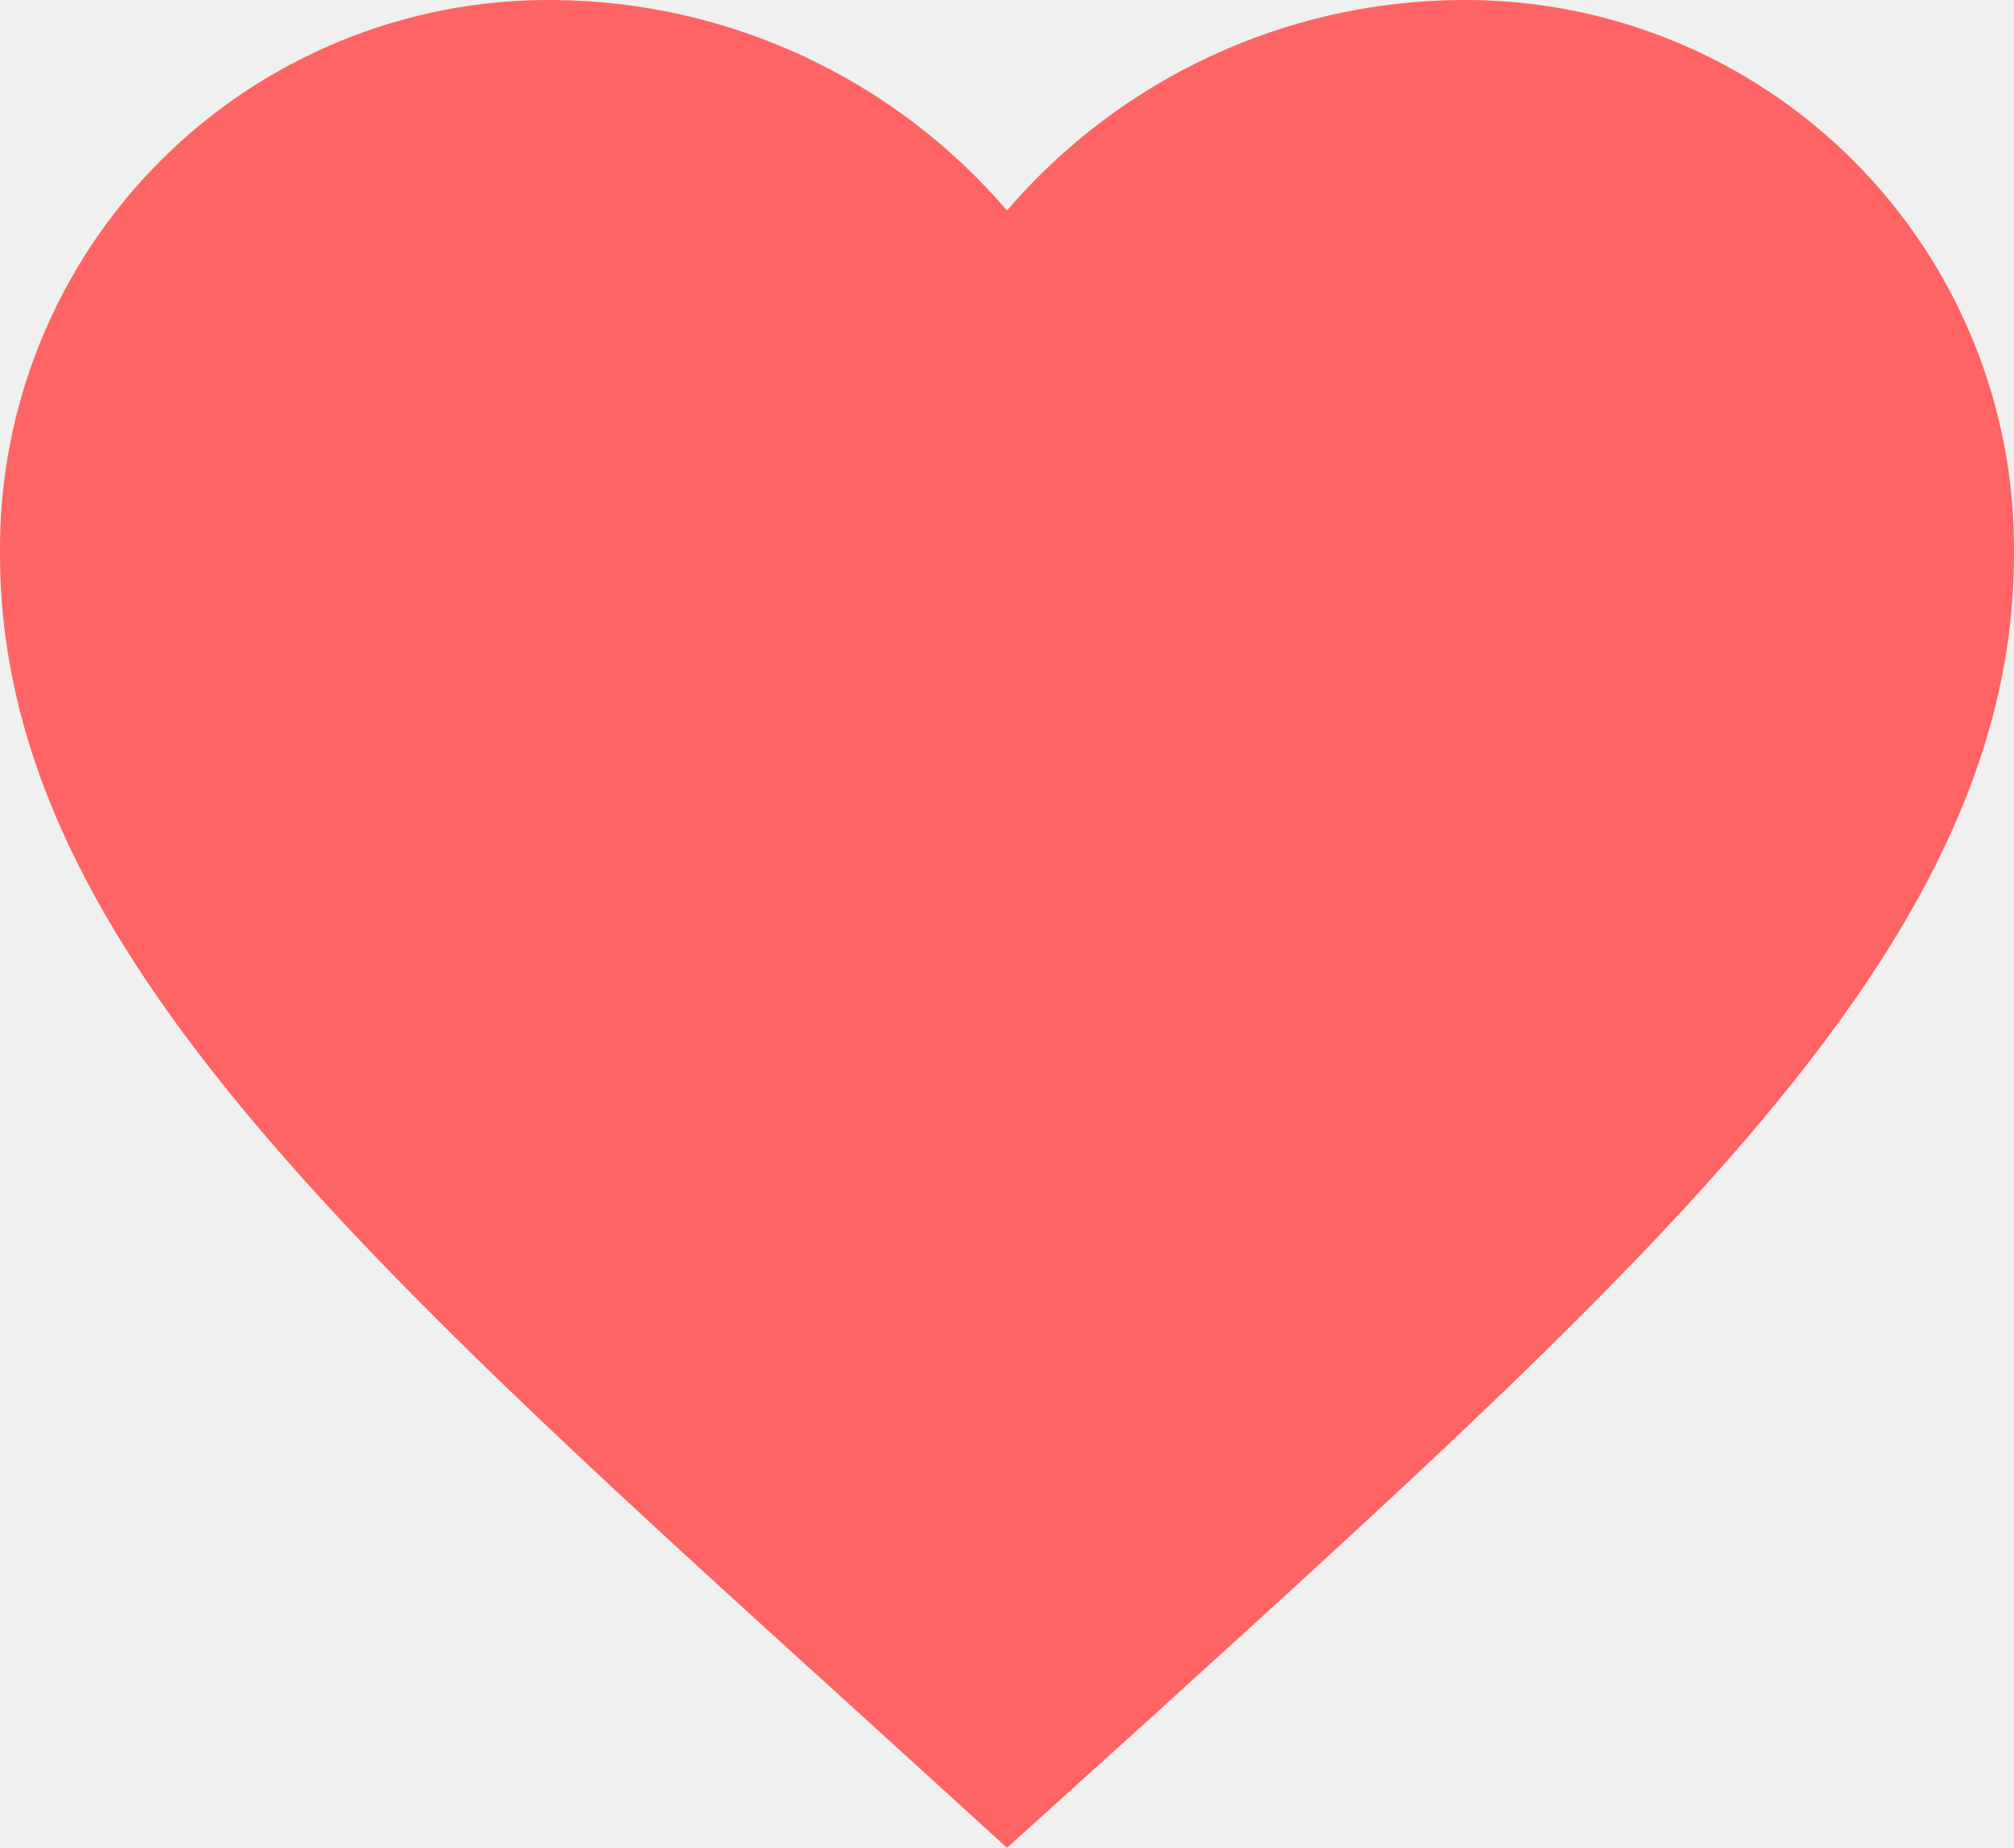
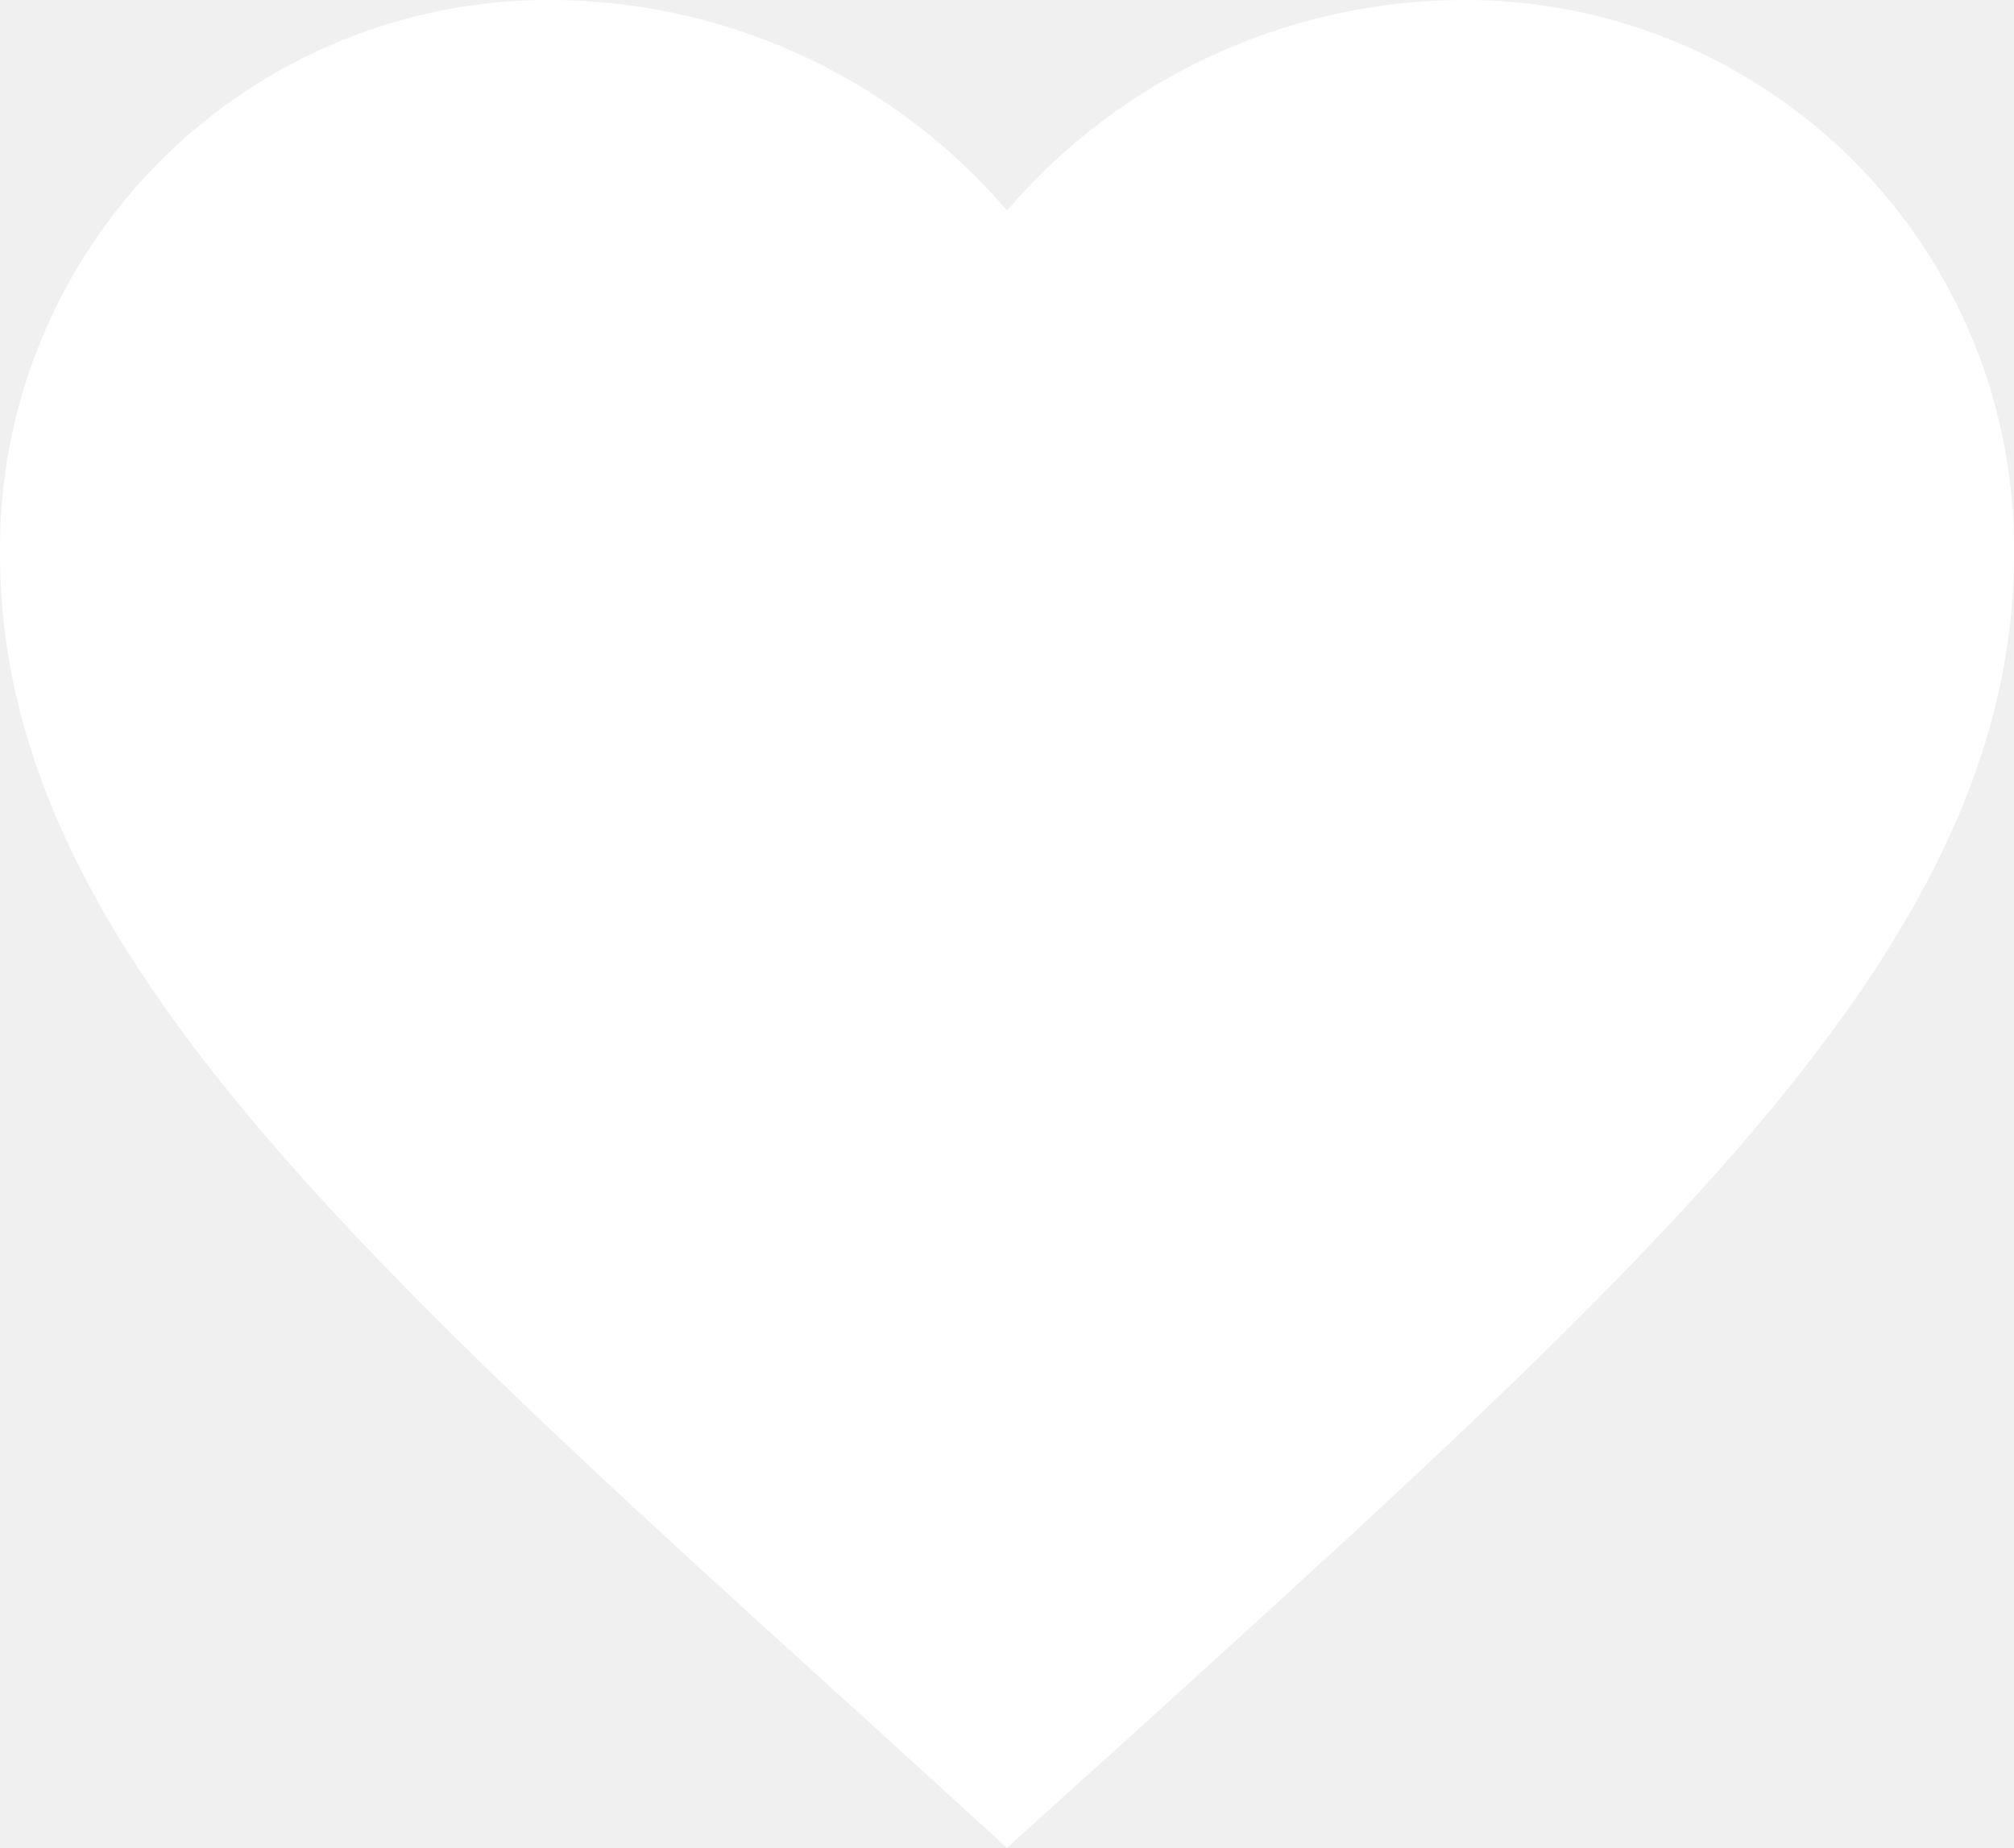
<svg xmlns="http://www.w3.org/2000/svg" width="20" height="18.35" viewBox="0 0 20 18.35">
-   <path id="ic_favorite_24px" d="M12,21.35l-1.45-1.32C5.4,15.36,2,12.28,2,8.5A5.447,5.447,0,0,1,7.5,3,5.988,5.988,0,0,1,12,5.09,5.988,5.988,0,0,1,16.5,3,5.447,5.447,0,0,1,22,8.5c0,3.78-3.4,6.86-8.55,11.54Z" transform="translate(-2 -3)" fill="#ff6464" />
+   <path id="ic_favorite_24px" d="M12,21.35l-1.45-1.32C5.4,15.36,2,12.28,2,8.5A5.447,5.447,0,0,1,7.5,3,5.988,5.988,0,0,1,12,5.09,5.988,5.988,0,0,1,16.5,3,5.447,5.447,0,0,1,22,8.5c0,3.78-3.4,6.86-8.55,11.54Z" transform="translate(-2 -3)" fill="#fff" />
</svg>
